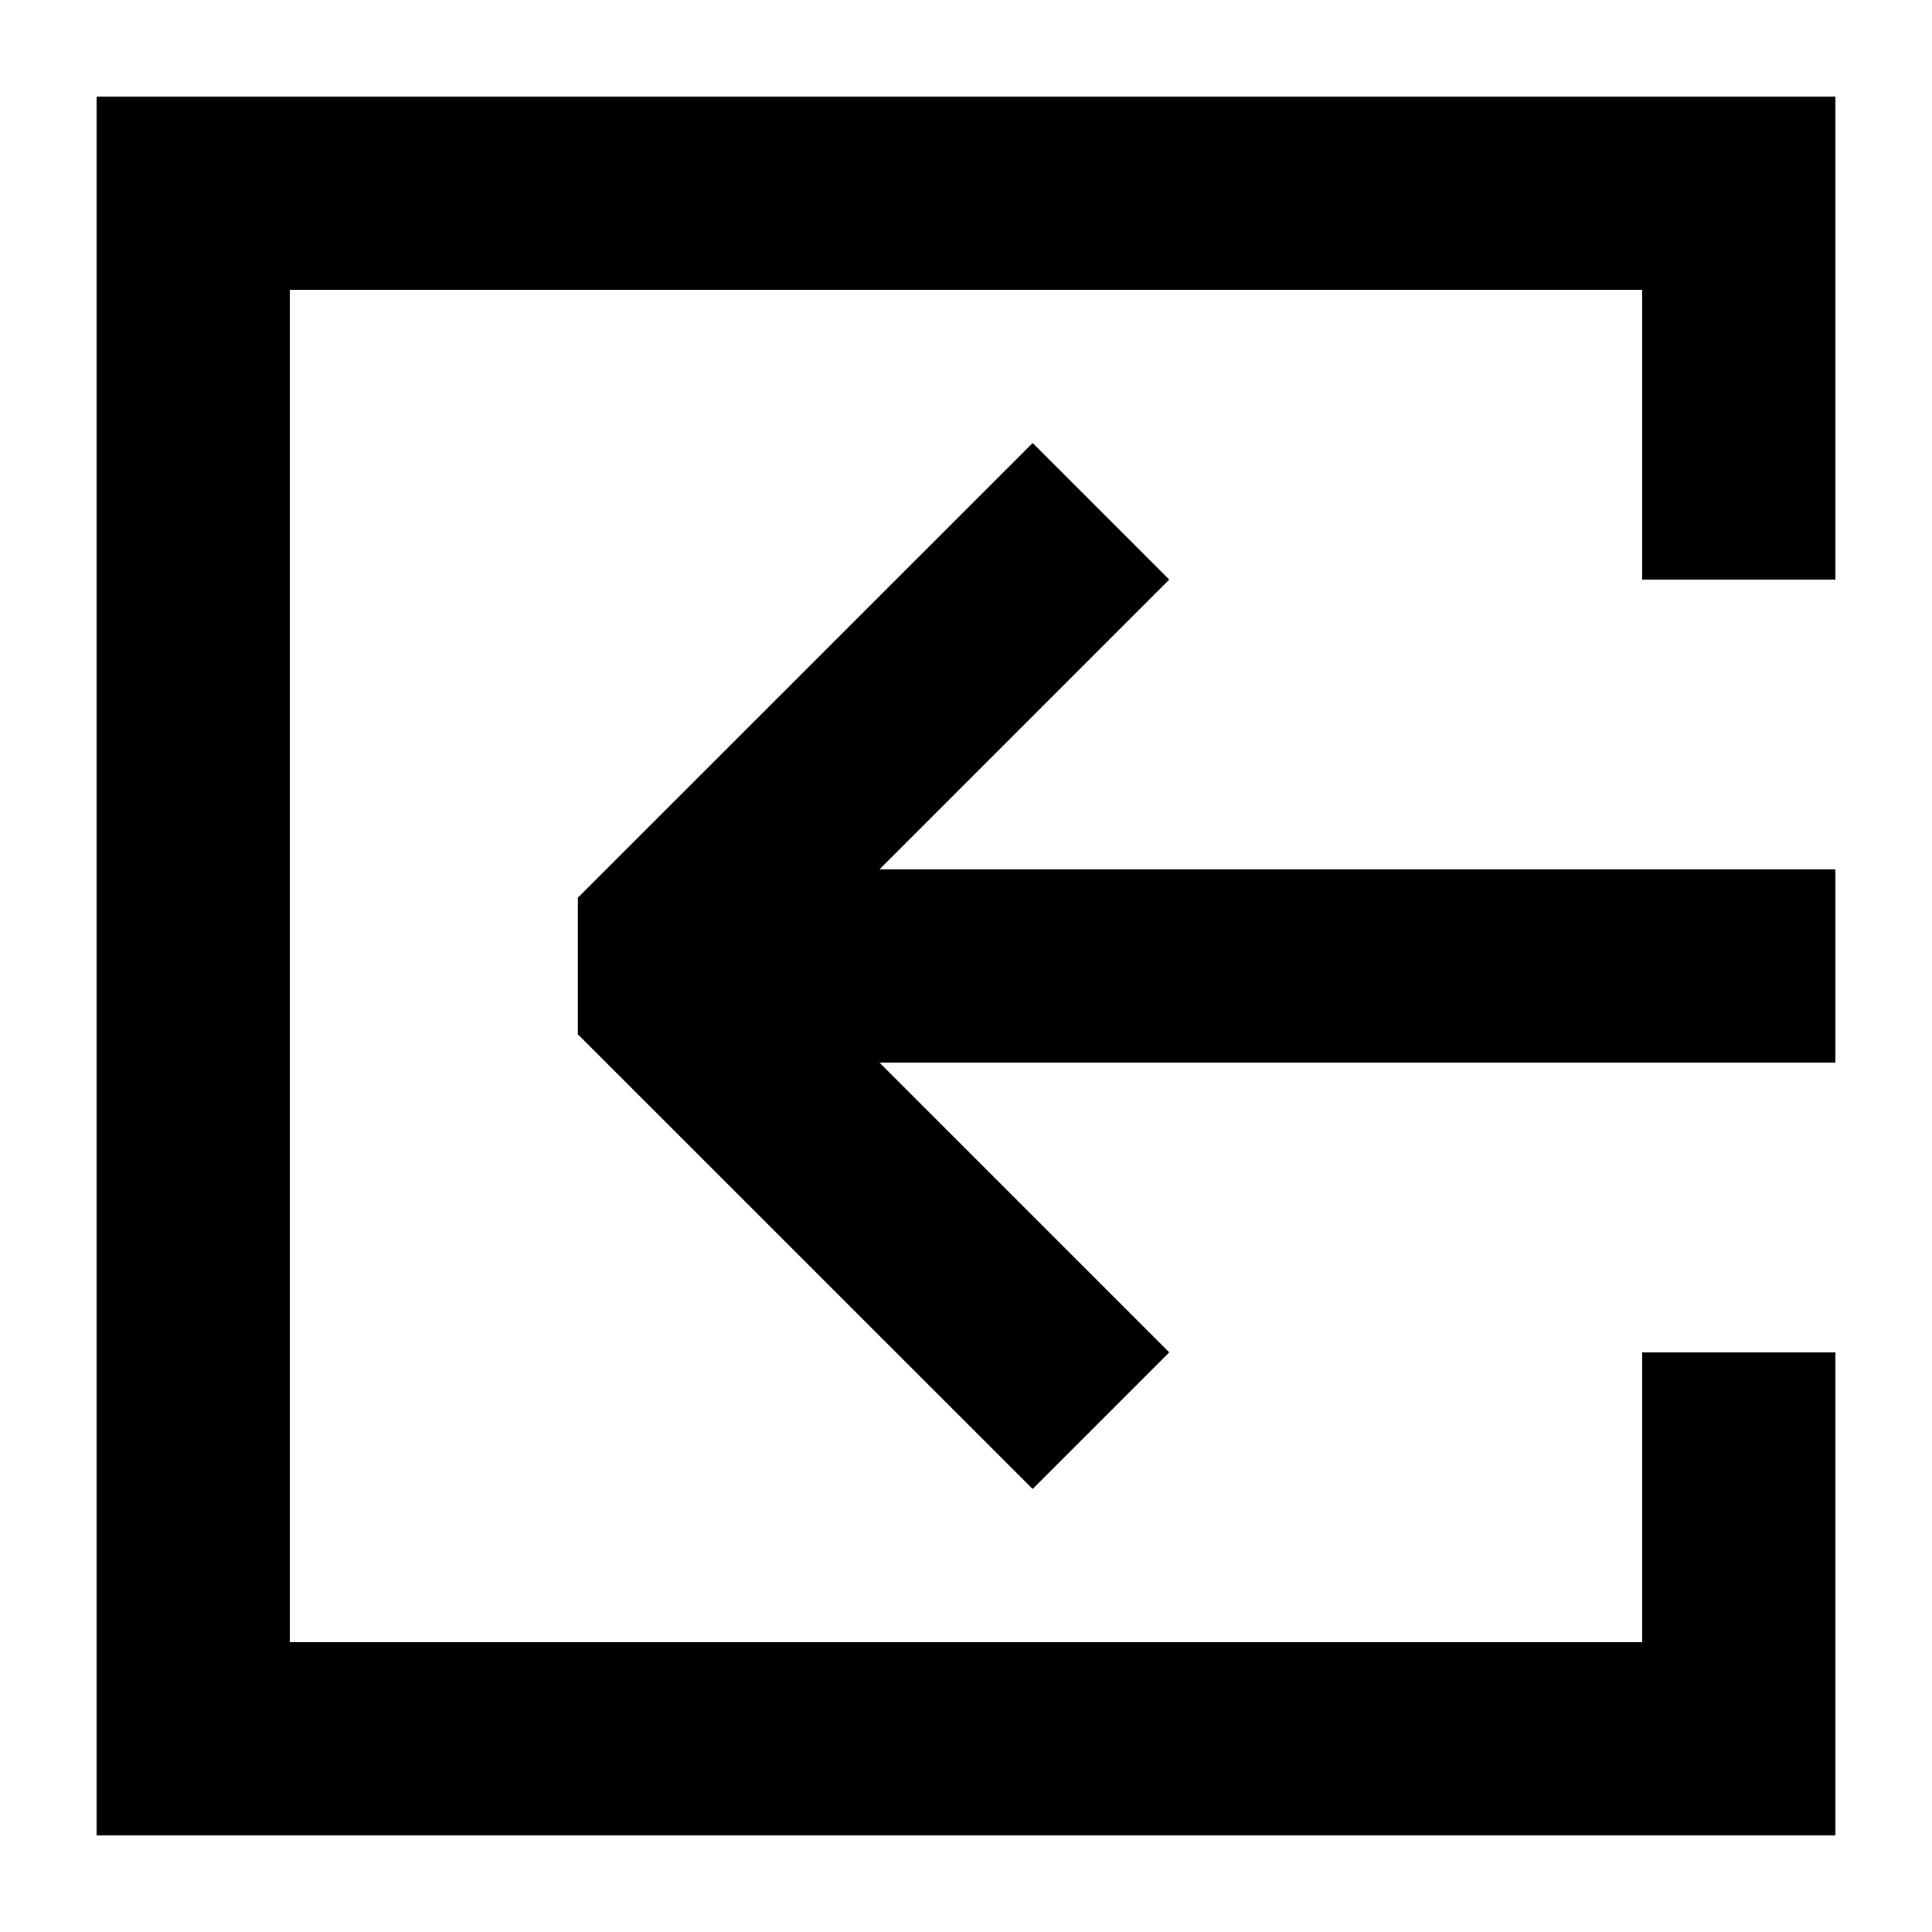
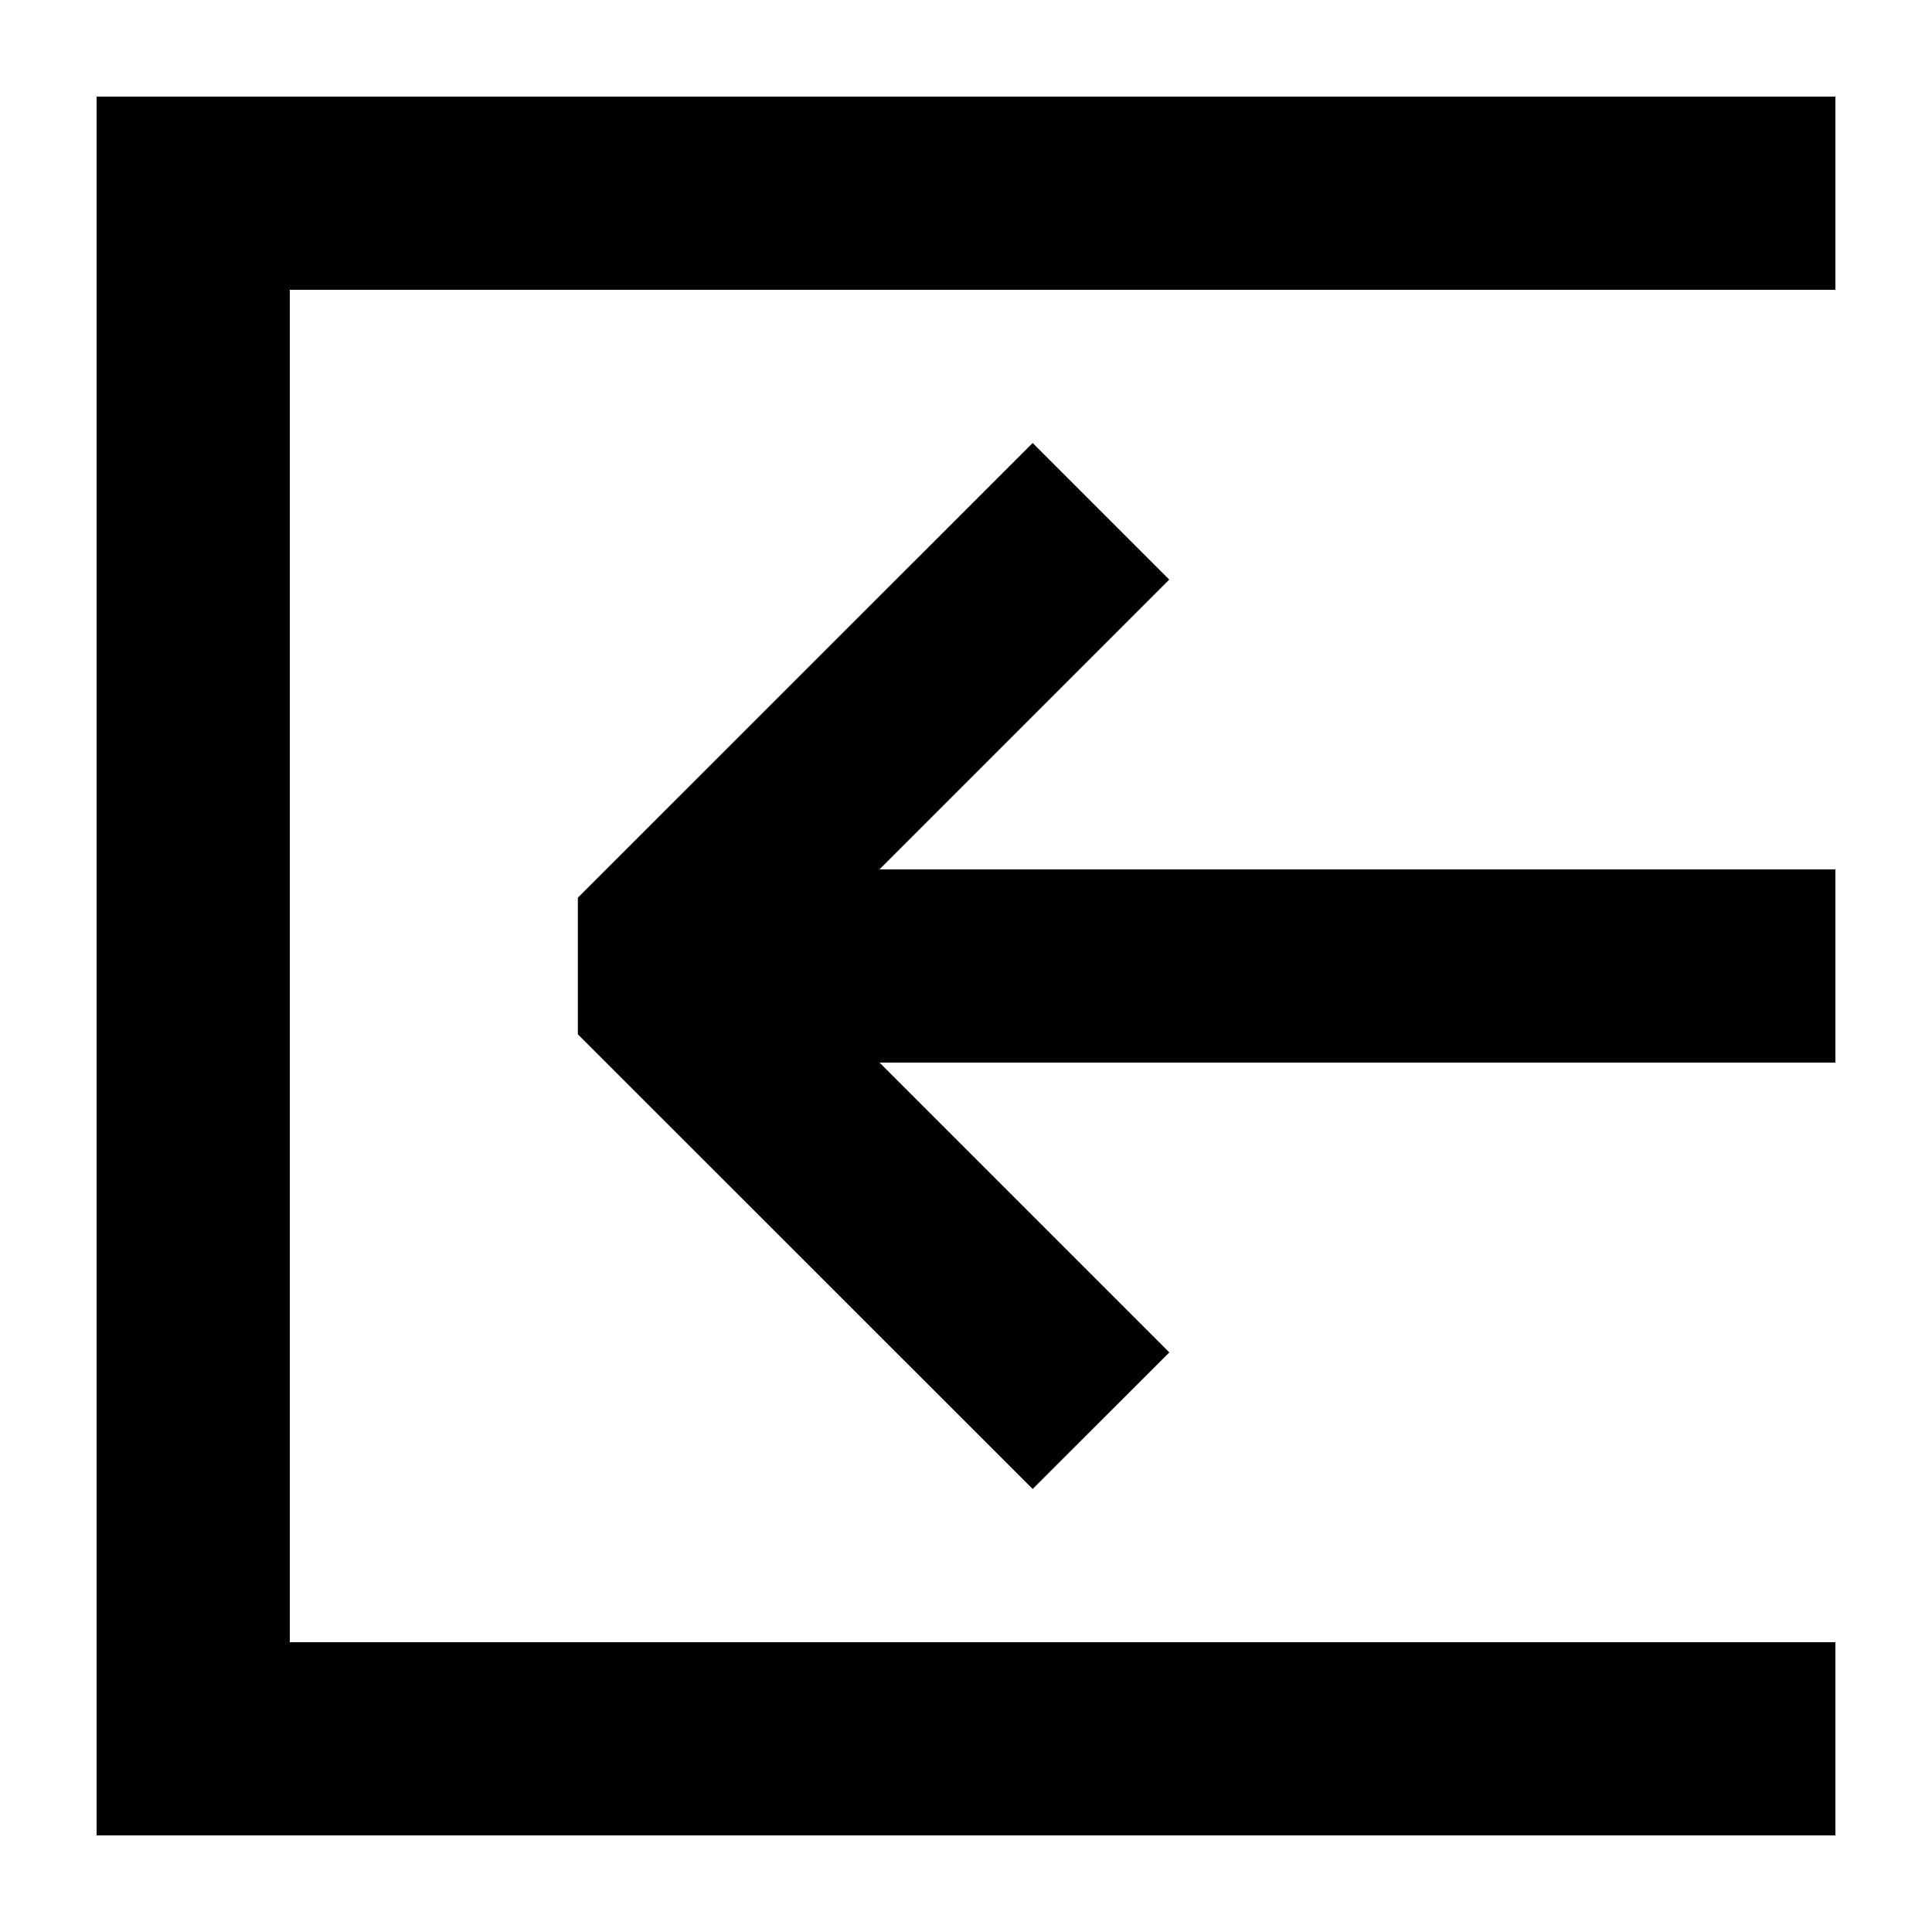
<svg xmlns="http://www.w3.org/2000/svg" width="20" height="20" viewBox="0 0 20 20">
-   <path d="M19 1v5h-2V3H3v14h14v-3h2v5H1V1z" />
-   <path d="m12.104 6-3 3H19v2H9.104l3 3-1.414 1.414-4.708-4.707V9.293l4.708-4.707z" />
+   <path d="M1 19h18v-2H3V3h16V1H1z" />
+   <path d="M5.982 9.293v1.414l4.708 4.707L12.105 14l-3-3H19V9H9.104l3-3-1.414-1.414z" />
</svg>
